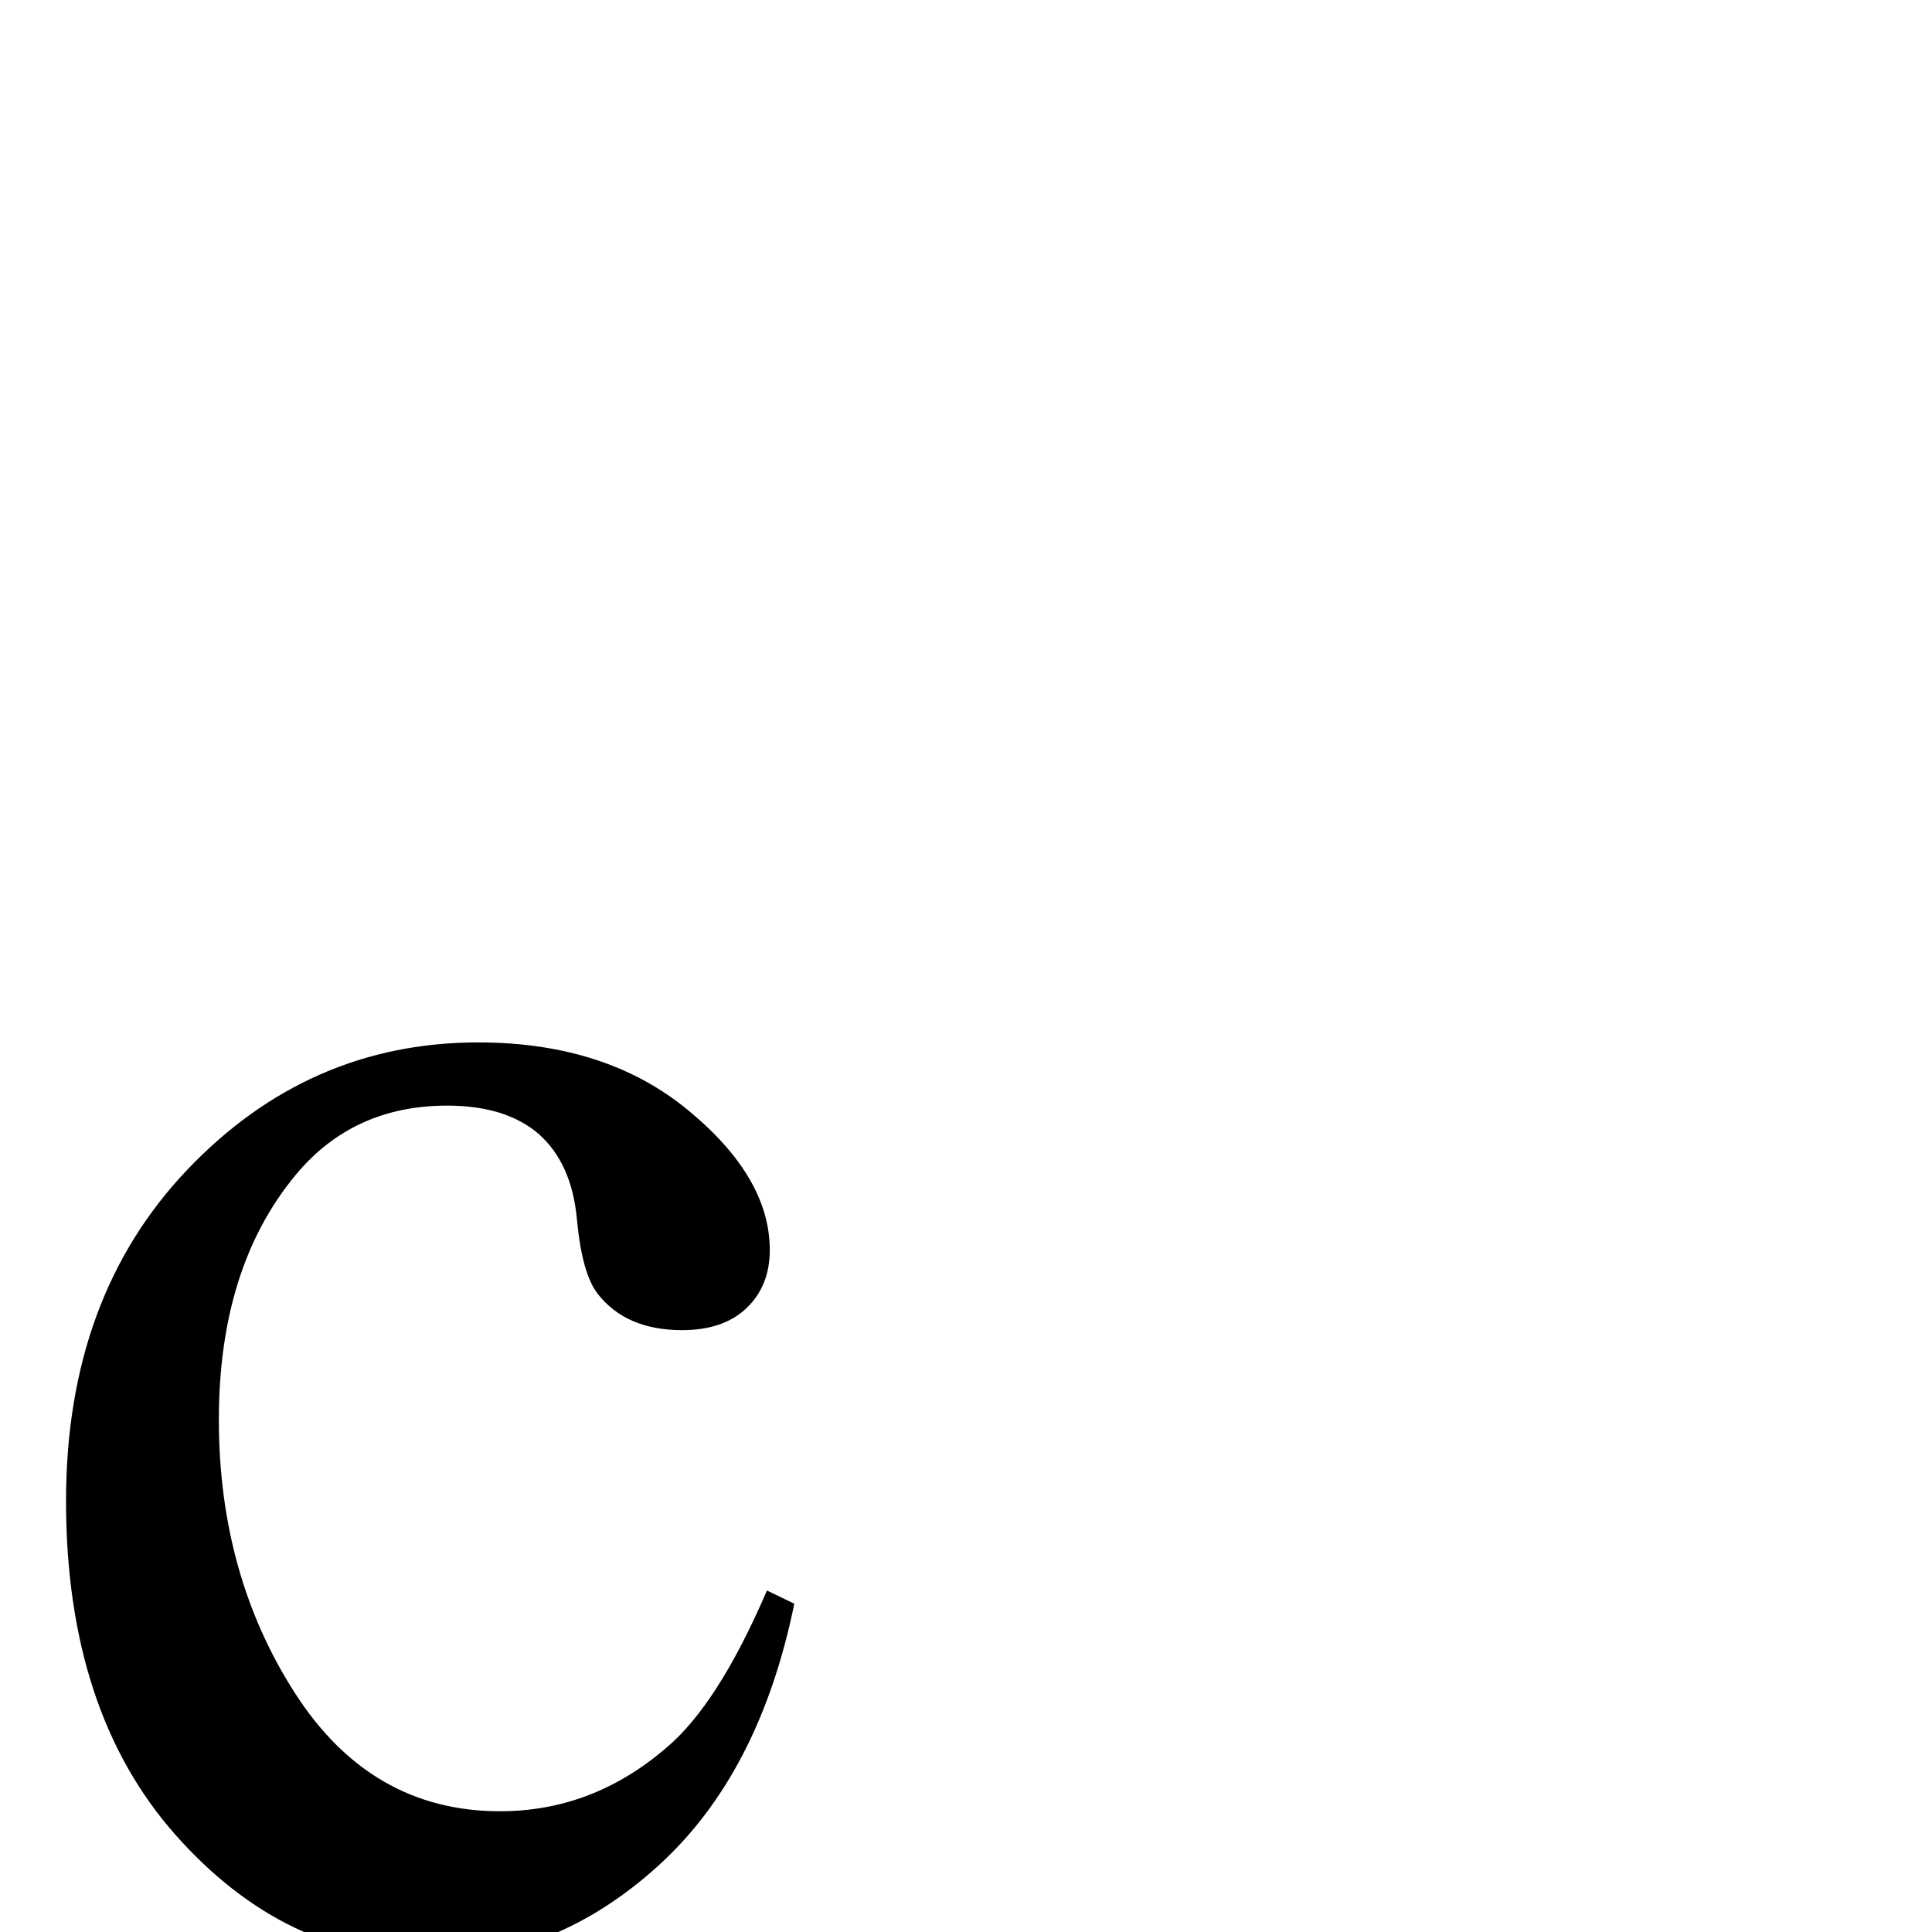
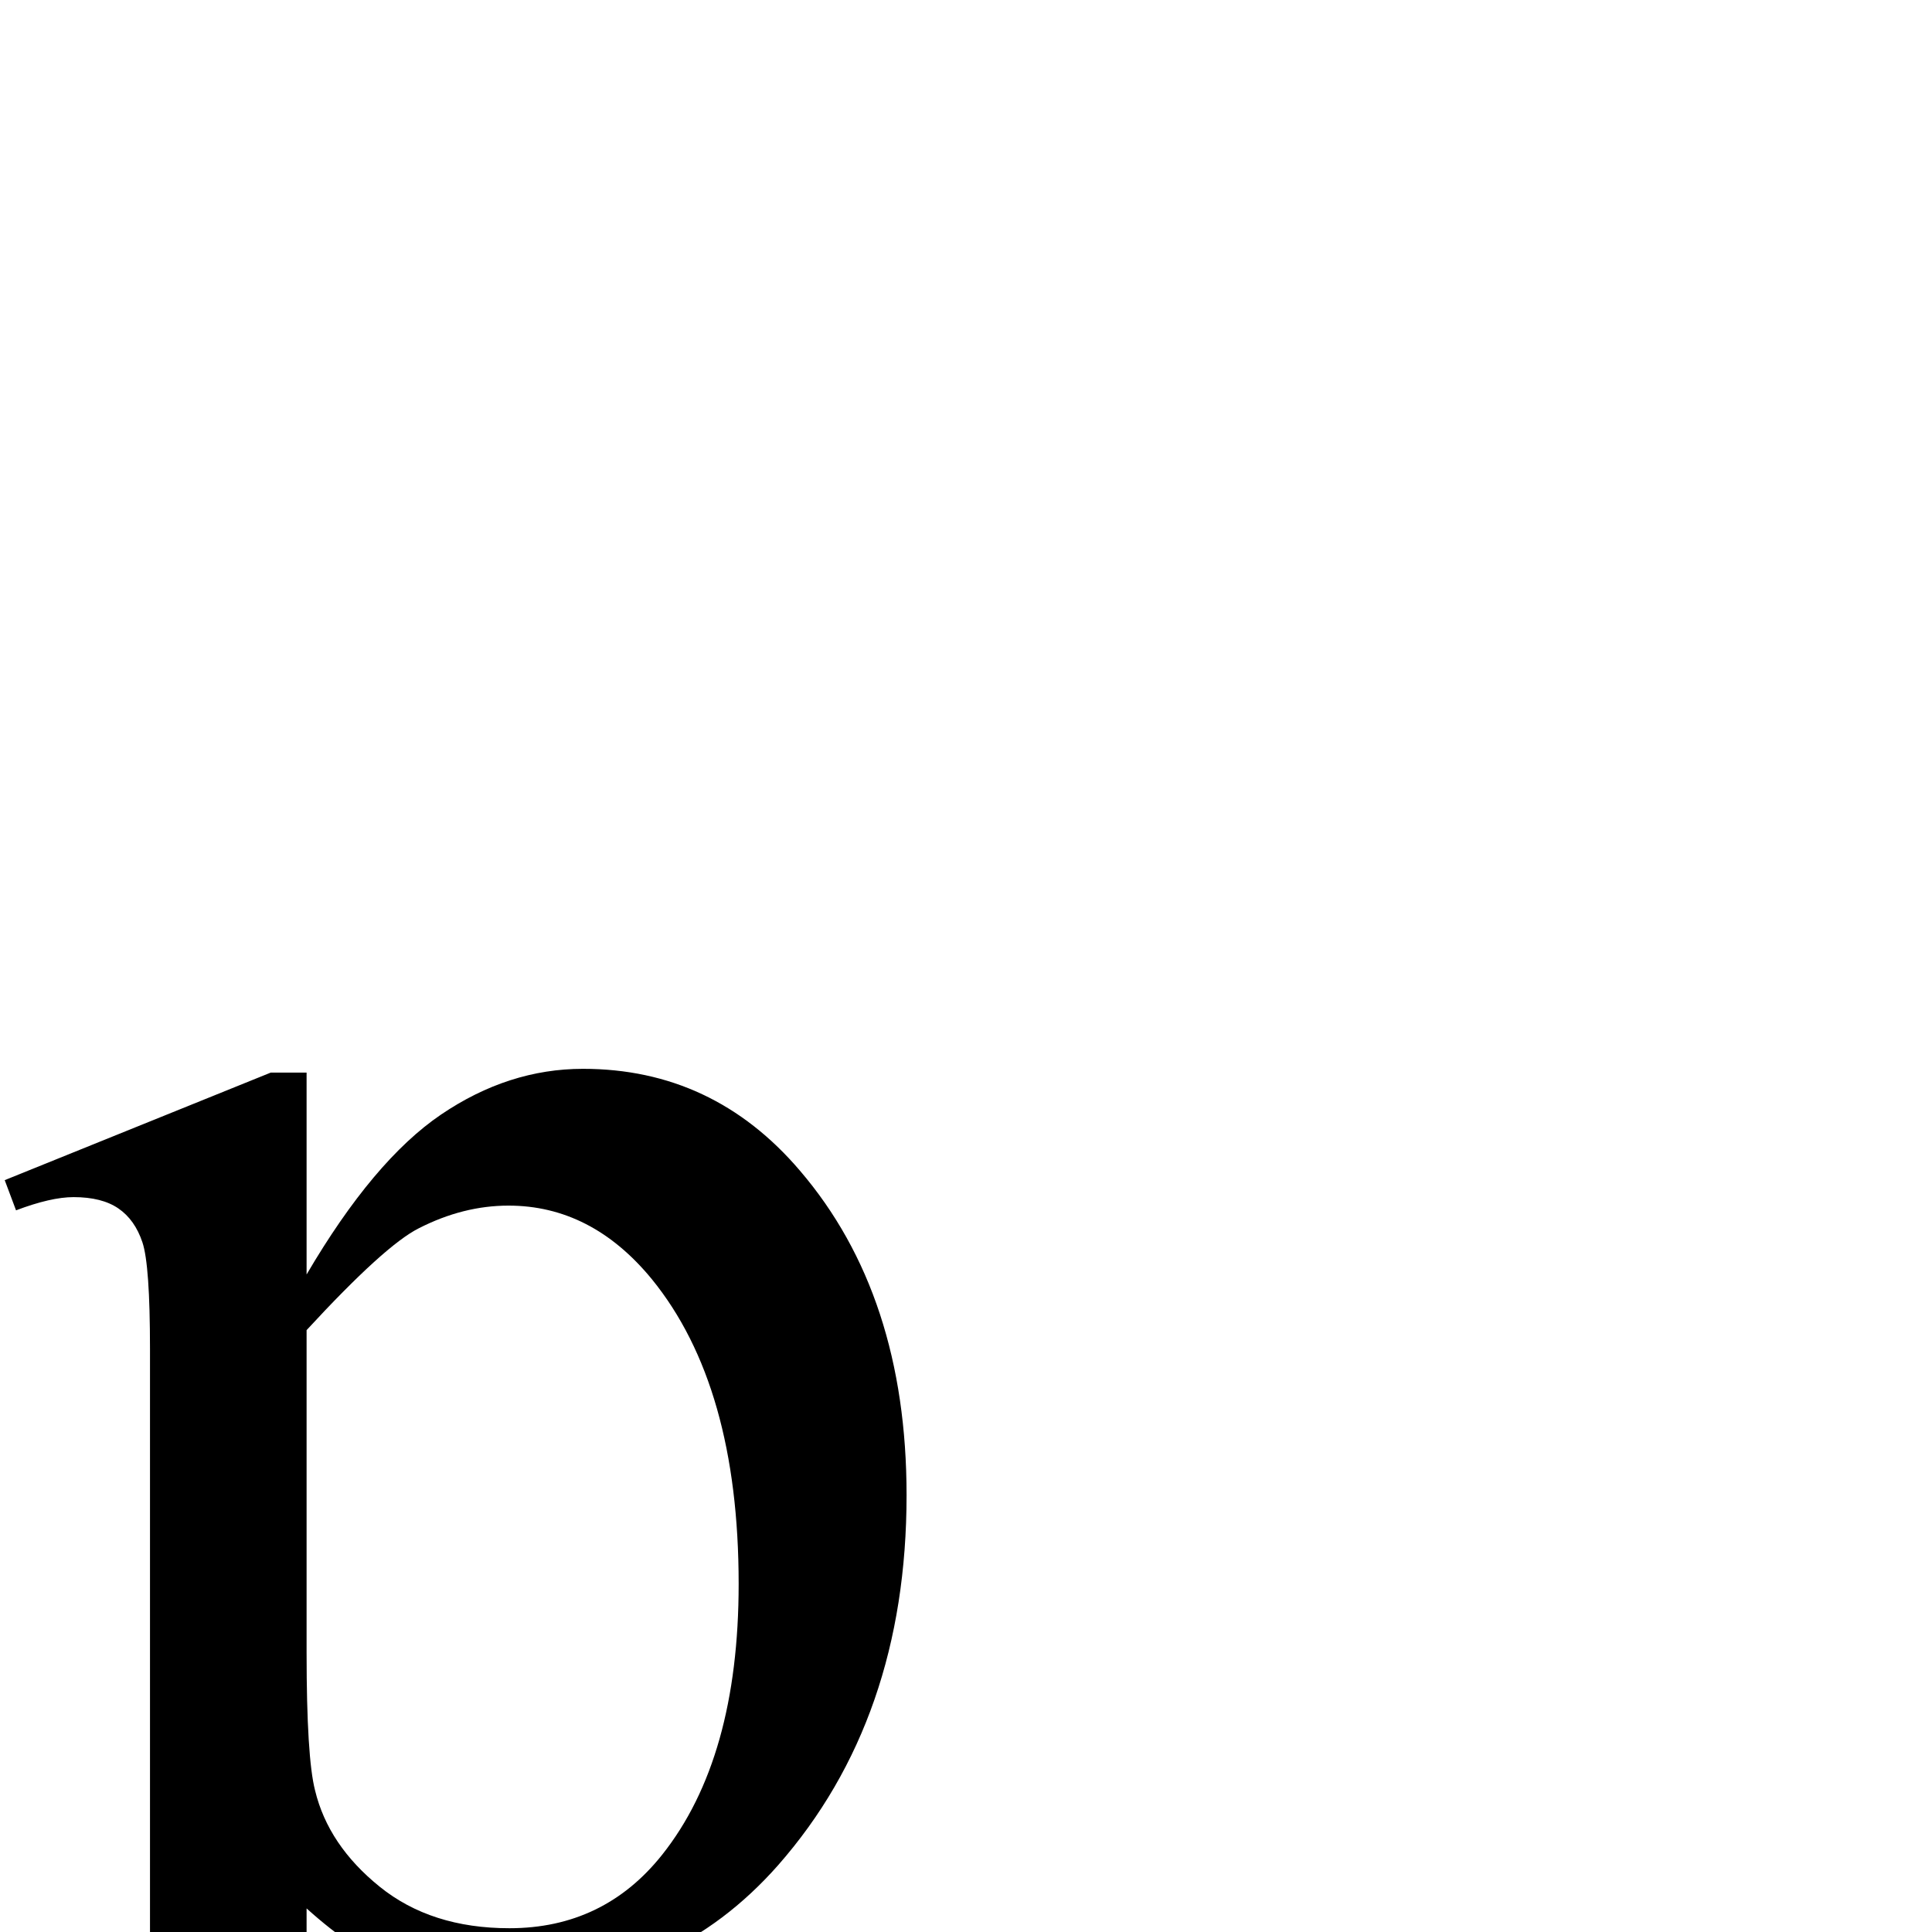
- <svg xmlns="http://www.w3.org/2000/svg" version="1.1" viewBox="0 -410 2048 2048">
+ <svg xmlns="http://www.w3.org/2000/svg" version="1.1" viewBox="-7 -438 2048 2048">
  <g transform="matrix(1 0 0 -1 0 1638)">
-     <path fill="currentColor" d="M842 348q-37 -181 -145 -278.5t-239 -97.5q-156 0 -272 131t-116 354q0 216 128.5 351t308.5 135q135 0 222 -71.5t87 -148.5q0 -38 -24.5 -61.5t-68.5 -23.5q-59 0 -89 38q-17 21 -22.5 80t-40.5 90q-35 30 -97 30q-100 0 -161 -74q-81 -98 -81 -259q0 -164 80.5 -289.5 t217.5 -125.5q98 0 176 67q55 46 107 167z" />
+     <path fill="currentColor" d="M-2 825l282 114h38v-214q71 121 142.5 169.5t150.5 48.5q138 0 230 -108q113 -132 113 -344q0 -237 -136 -392q-112 -127 -282 -127q-74 0 -128 21q-40 15 -90 60v-279q0 -94 11.5 -119.5t40 -40.5t103.5 -15v-37h-480v37h25q55 -1 94 21q19 11 29.5 35.5t10.5 124.5v866 q0 89 -8 113t-25.5 36t-47.5 12q-24 0 -61 -14zM318 666v-342q0 -111 9 -146q14 -58 68.5 -102t137.5 -44q100 0 162 78q81 102 81 287q0 210 -92 323q-64 78 -152 78q-48 0 -95 -24q-36 -18 -119 -108z" />
  </g>
</svg>
